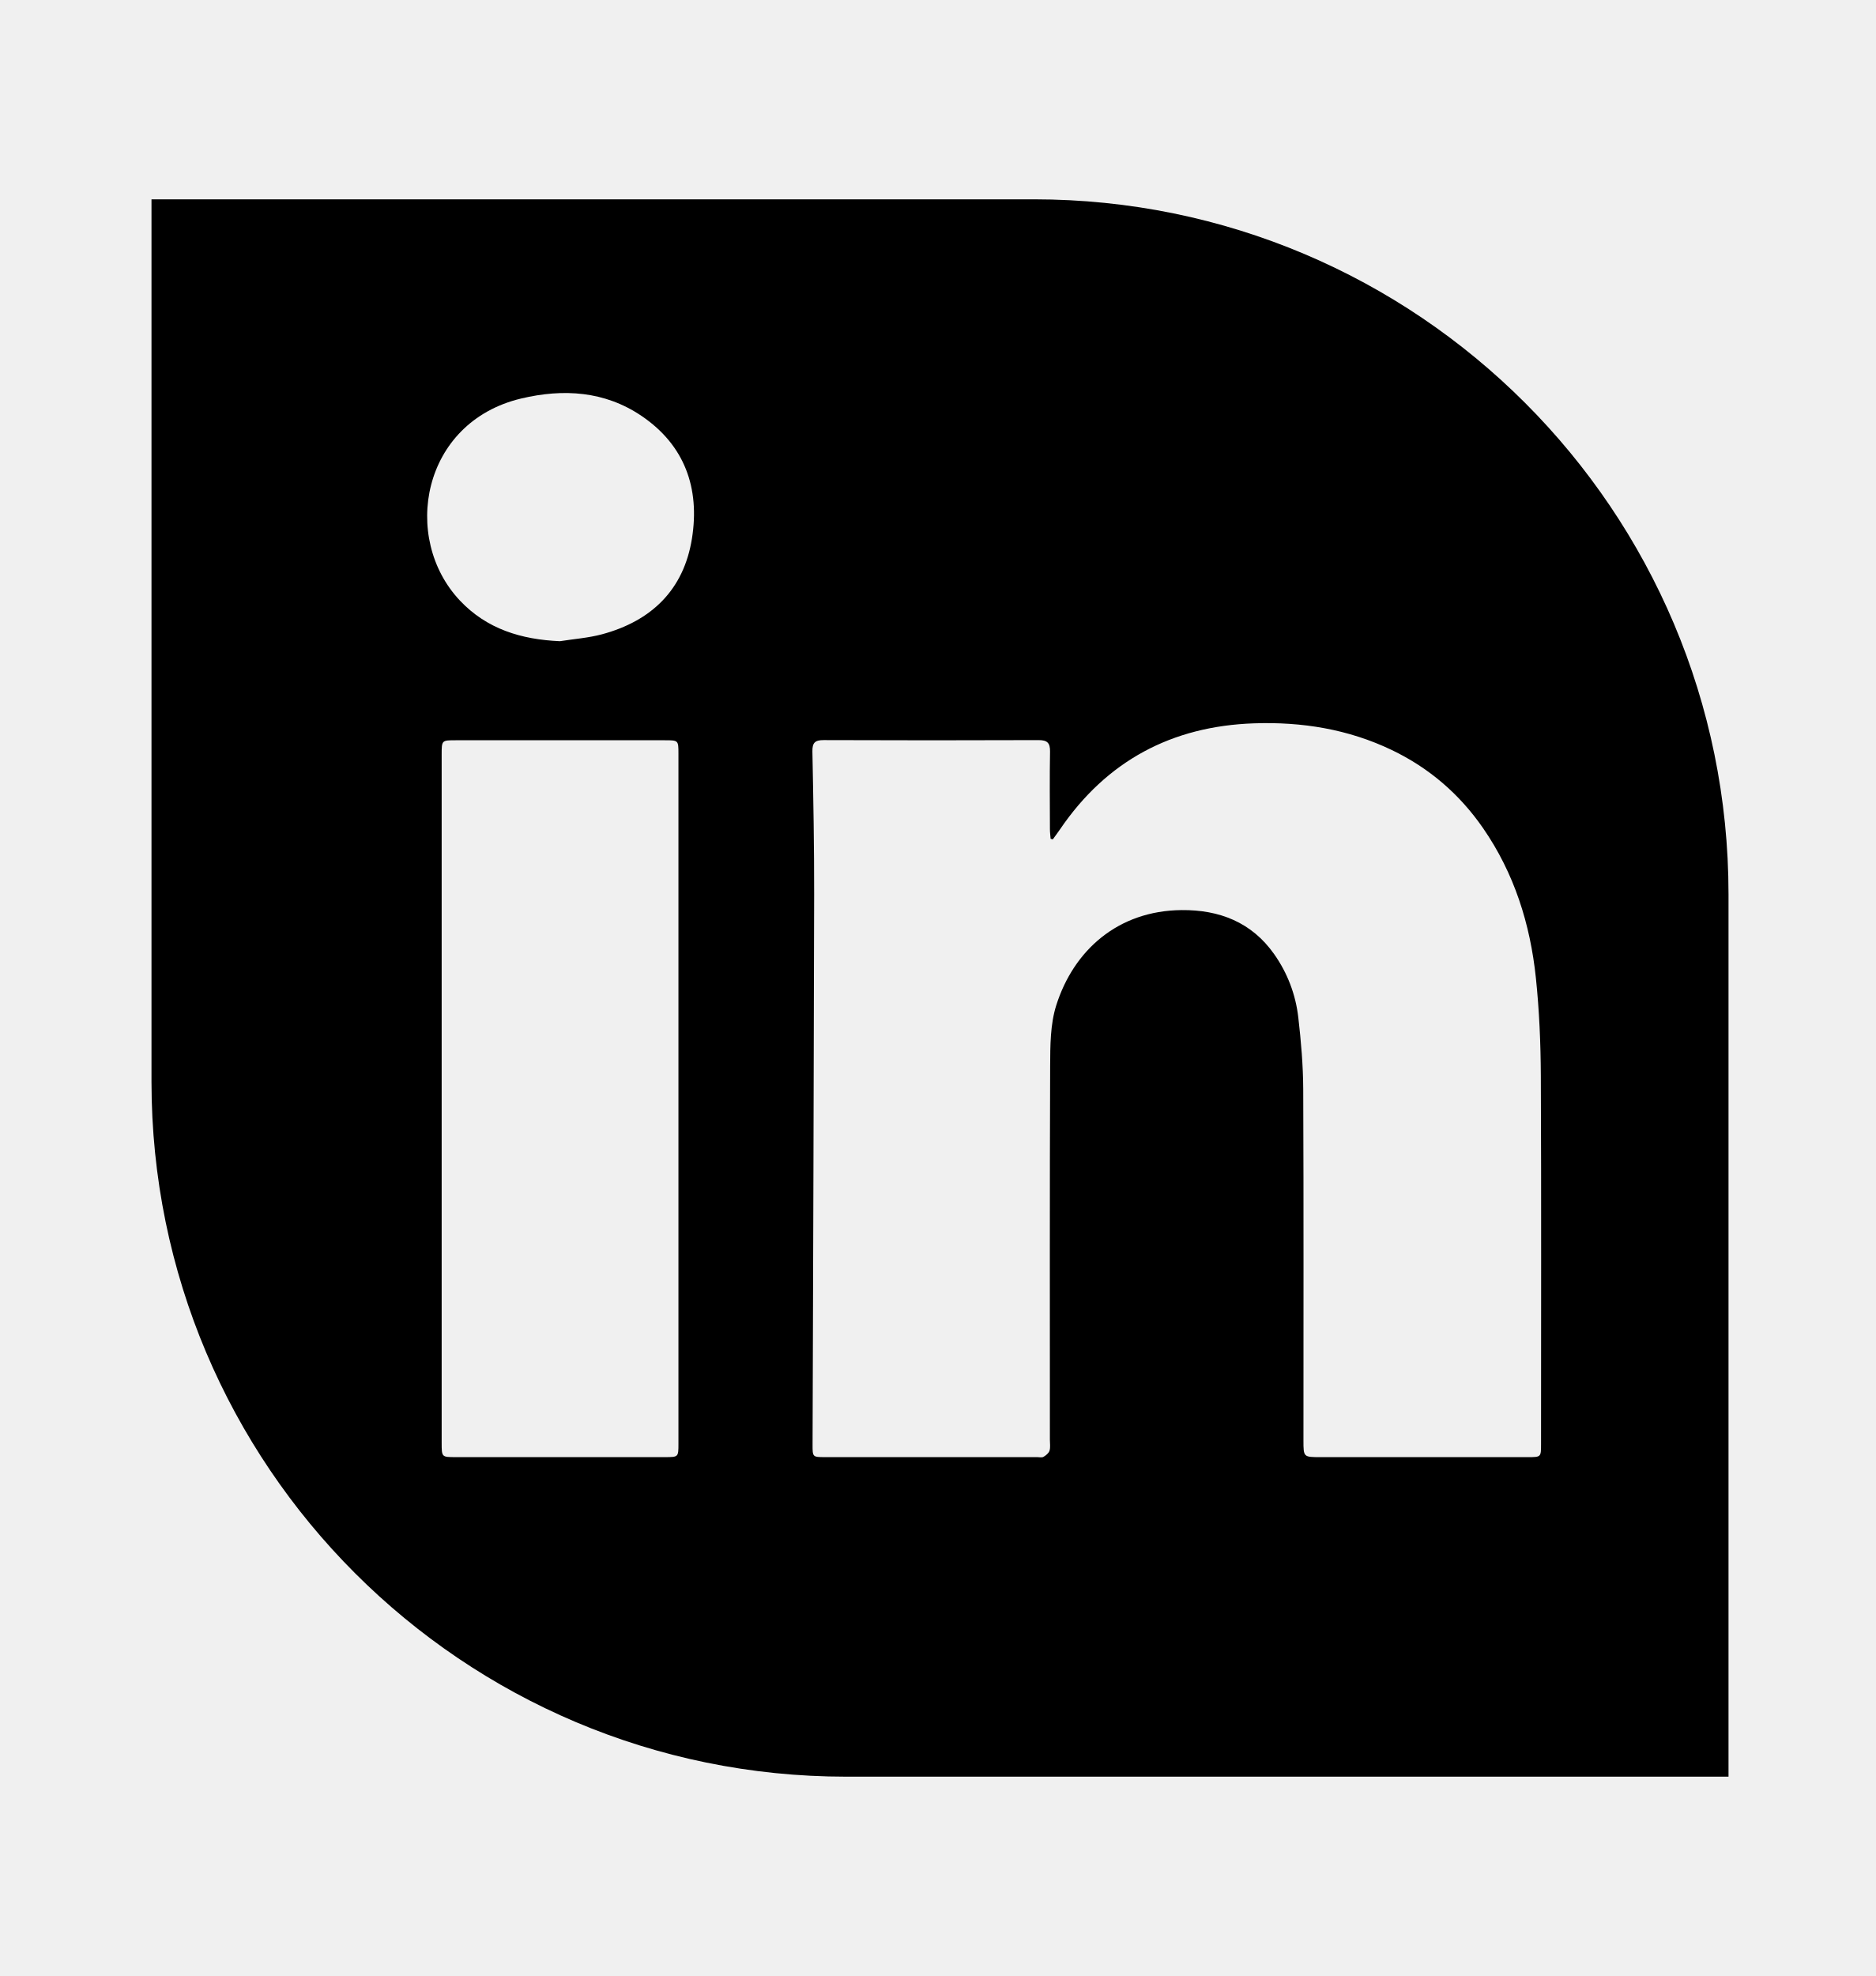
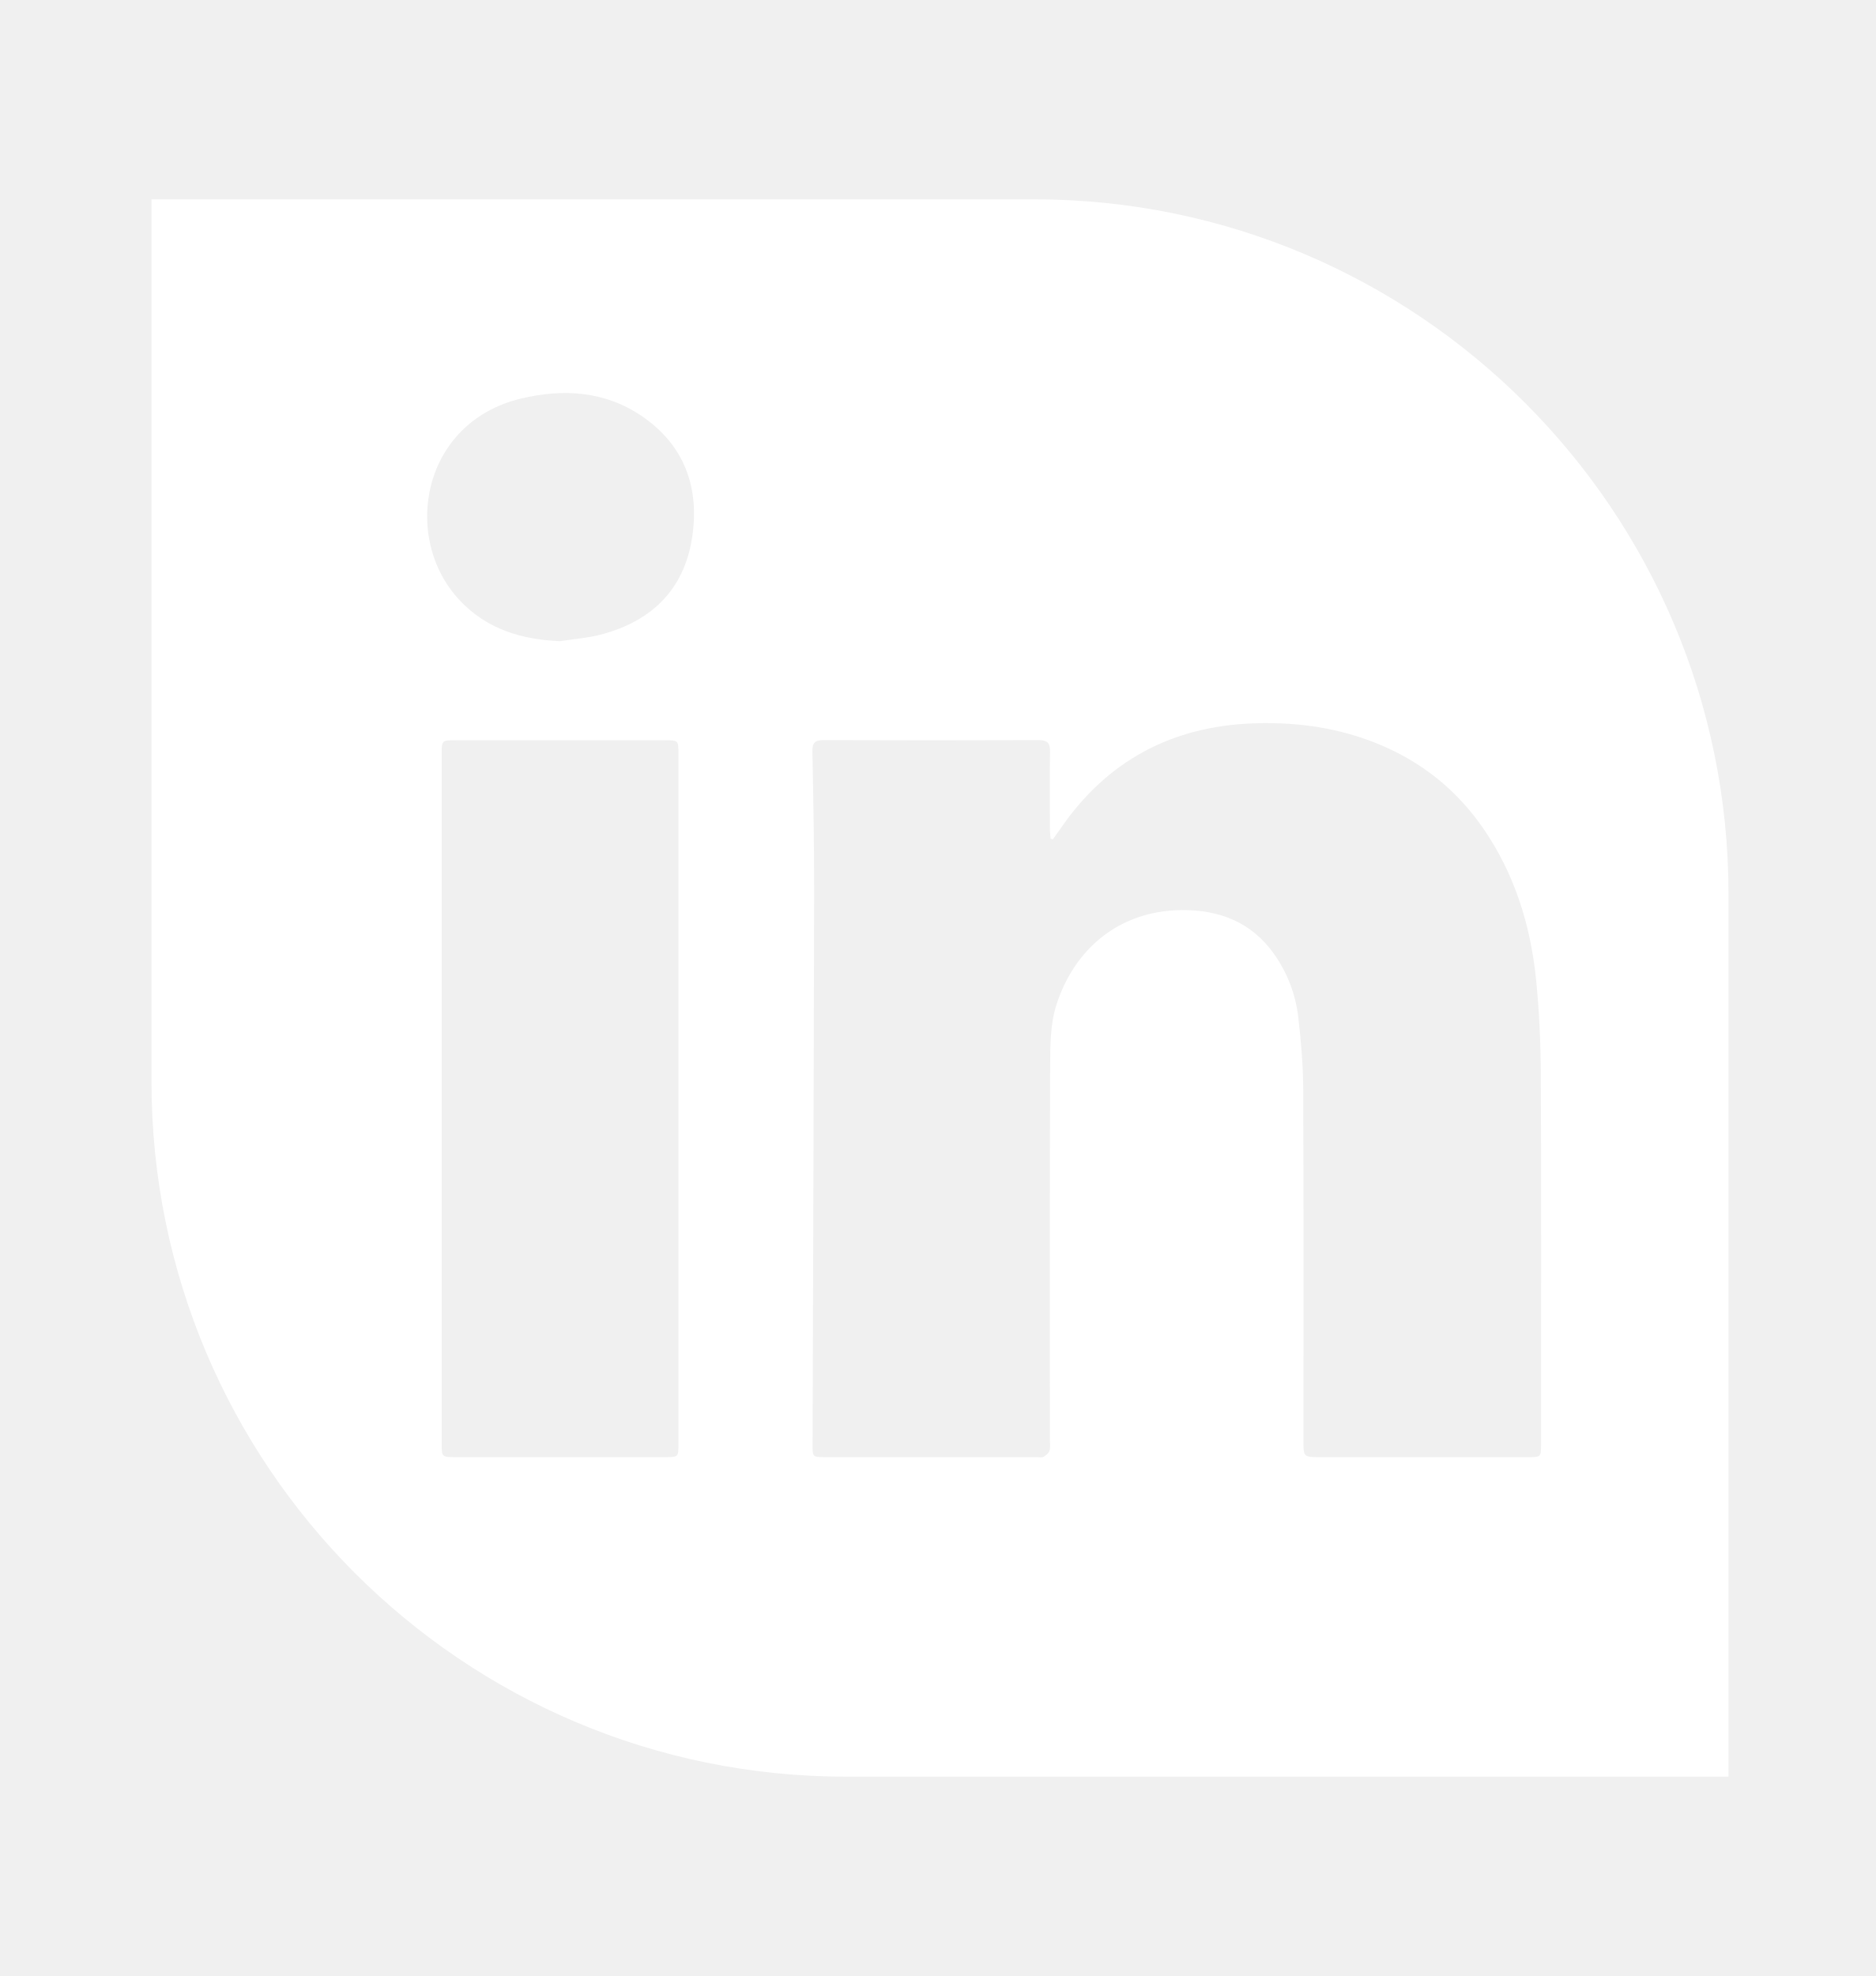
<svg xmlns="http://www.w3.org/2000/svg" version="1.1" id="Calque_1" x="0px" y="0px" viewBox="0 0 150 158" enable-background="new 0 0 150 158" xml:space="preserve">
-   <path id="social_x5F_linkedin" d="M82.68,15.937H12.116v70.563c0,30.686,24.876,55.562,55.562,55.562h70.563V71.499  C138.241,40.813,113.365,15.937,82.68,15.937z M54.26,115.44c0,1.069-0.002,1.071-1.092,1.071c-5.578,0.001-11.156,0.001-16.733,0  c-1.111,0-1.112-0.003-1.112-1.152c0-9.158,0-18.317,0-27.475c0-9.183,0-18.365,0-27.548c0-1.141,0.002-1.145,1.116-1.145  c5.578-0.001,11.156-0.002,16.733,0c1.086,0,1.088,0.005,1.088,1.08C54.26,78.661,54.26,97.05,54.26,115.44z M55.34,43.062  c-0.654,4.098-3.237,6.591-7.192,7.655c-1.093,0.294-2.245,0.374-3.369,0.553c-3.086-0.134-5.845-0.967-8.002-3.256  c-4.702-4.991-3.06-14.26,4.908-16.15c3.374-0.801,6.679-0.596,9.616,1.388C54.767,35.594,55.982,39.042,55.34,43.062z   M123.248,115.469c0,1.039-0.001,1.042-1.043,1.043c-5.531,0.001-11.062,0.001-16.593,0c-1.364,0-1.366-0.001-1.366-1.336  c-0.001-9.357,0.021-18.713-0.018-28.07c-0.008-1.917-0.174-3.84-0.393-5.746c-0.211-1.835-0.862-3.551-1.934-5.071  c-1.802-2.555-4.388-3.547-7.403-3.519c-5.103,0.049-8.634,3.227-10.024,7.621c-0.479,1.515-0.479,3.221-0.486,4.841  c-0.041,9.966-0.02,19.932-0.021,29.897c0,0.292,0.054,0.604-0.031,0.871c-0.062,0.197-0.286,0.375-0.481,0.488  c-0.129,0.075-0.333,0.023-0.504,0.023c-5.653,0.001-11.306,0.001-16.959,0c-1.004,0-1.008-0.004-1.005-1.008  c0.044-14.668,0.1-29.337,0.126-44.005c0.007-3.801-0.065-7.602-0.139-11.402c-0.014-0.704,0.202-0.921,0.904-0.918  c5.726,0.023,11.452,0.022,17.178,0.001c0.696-0.003,0.935,0.217,0.923,0.921c-0.037,2.07-0.014,4.142-0.009,6.213  c0.001,0.253,0.036,0.505,0.055,0.758c0.058,0.015,0.116,0.029,0.175,0.044c0.193-0.268,0.393-0.531,0.579-0.804  c3.726-5.476,8.944-8.251,15.521-8.474c3.82-0.13,7.522,0.462,11.008,2.133c2.992,1.434,5.42,3.526,7.3,6.243  c2.497,3.609,3.779,7.678,4.229,11.996c0.27,2.587,0.382,5.2,0.394,7.802C123.275,95.829,123.248,105.649,123.248,115.469z" />
+   <path id="social_x5F_linkedin" fill="#FFFFFF" d="M82.68,15.937H12.116V86.5c0,30.686,24.876,55.562,55.562,55.562h70.563V71.499  C138.241,40.813,113.365,15.937,82.68,15.937z M54.26,115.44c0,1.069-0.002,1.071-1.092,1.071c-5.578,0.001-11.156,0.001-16.733,0  c-1.111,0-1.112-0.003-1.112-1.152c0-9.158,0-18.317,0-27.475c0-9.183,0-18.365,0-27.548c0-1.141,0.002-1.145,1.116-1.145  c5.578-0.001,11.156-0.002,16.733,0c1.086,0,1.088,0.005,1.088,1.08C54.26,78.661,54.26,97.05,54.26,115.44z M55.34,43.062  c-0.654,4.098-3.237,6.591-7.192,7.655c-1.093,0.294-2.245,0.374-3.369,0.553c-3.086-0.134-5.845-0.967-8.002-3.256  c-4.702-4.991-3.06-14.26,4.908-16.15c3.374-0.801,6.679-0.596,9.616,1.388C54.767,35.594,55.982,39.042,55.34,43.062z   M123.248,115.469c0,1.039-0.001,1.042-1.043,1.043c-5.531,0.001-11.062,0.001-16.593,0c-1.364,0-1.366-0.001-1.366-1.336  c-0.001-9.357,0.021-18.713-0.018-28.07c-0.008-1.917-0.174-3.84-0.393-5.746c-0.211-1.835-0.862-3.551-1.934-5.071  c-1.802-2.555-4.388-3.547-7.403-3.519c-5.103,0.049-8.634,3.227-10.024,7.621c-0.479,1.515-0.479,3.221-0.486,4.841  c-0.041,9.966-0.02,19.932-0.021,29.897c0,0.292,0.054,0.604-0.031,0.871c-0.062,0.197-0.286,0.375-0.481,0.488  c-0.129,0.075-0.333,0.023-0.504,0.023c-5.653,0.001-11.306,0.001-16.959,0c-1.004,0-1.008-0.004-1.005-1.008  c0.044-14.668,0.1-29.337,0.126-44.005c0.007-3.801-0.065-7.602-0.139-11.402c-0.014-0.704,0.202-0.921,0.904-0.918  c5.726,0.023,11.452,0.022,17.178,0.001c0.696-0.003,0.935,0.217,0.923,0.921c-0.037,2.07-0.014,4.142-0.009,6.213  c0.001,0.253,0.036,0.505,0.055,0.758c0.058,0.015,0.116,0.029,0.175,0.044c0.193-0.268,0.393-0.531,0.579-0.804  c3.726-5.476,8.944-8.251,15.521-8.474c3.82-0.13,7.522,0.462,11.008,2.133c2.992,1.434,5.42,3.526,7.3,6.243  c2.497,3.609,3.779,7.678,4.229,11.996c0.27,2.587,0.382,5.2,0.394,7.802C123.275,95.829,123.248,105.649,123.248,115.469z" />
</svg>
